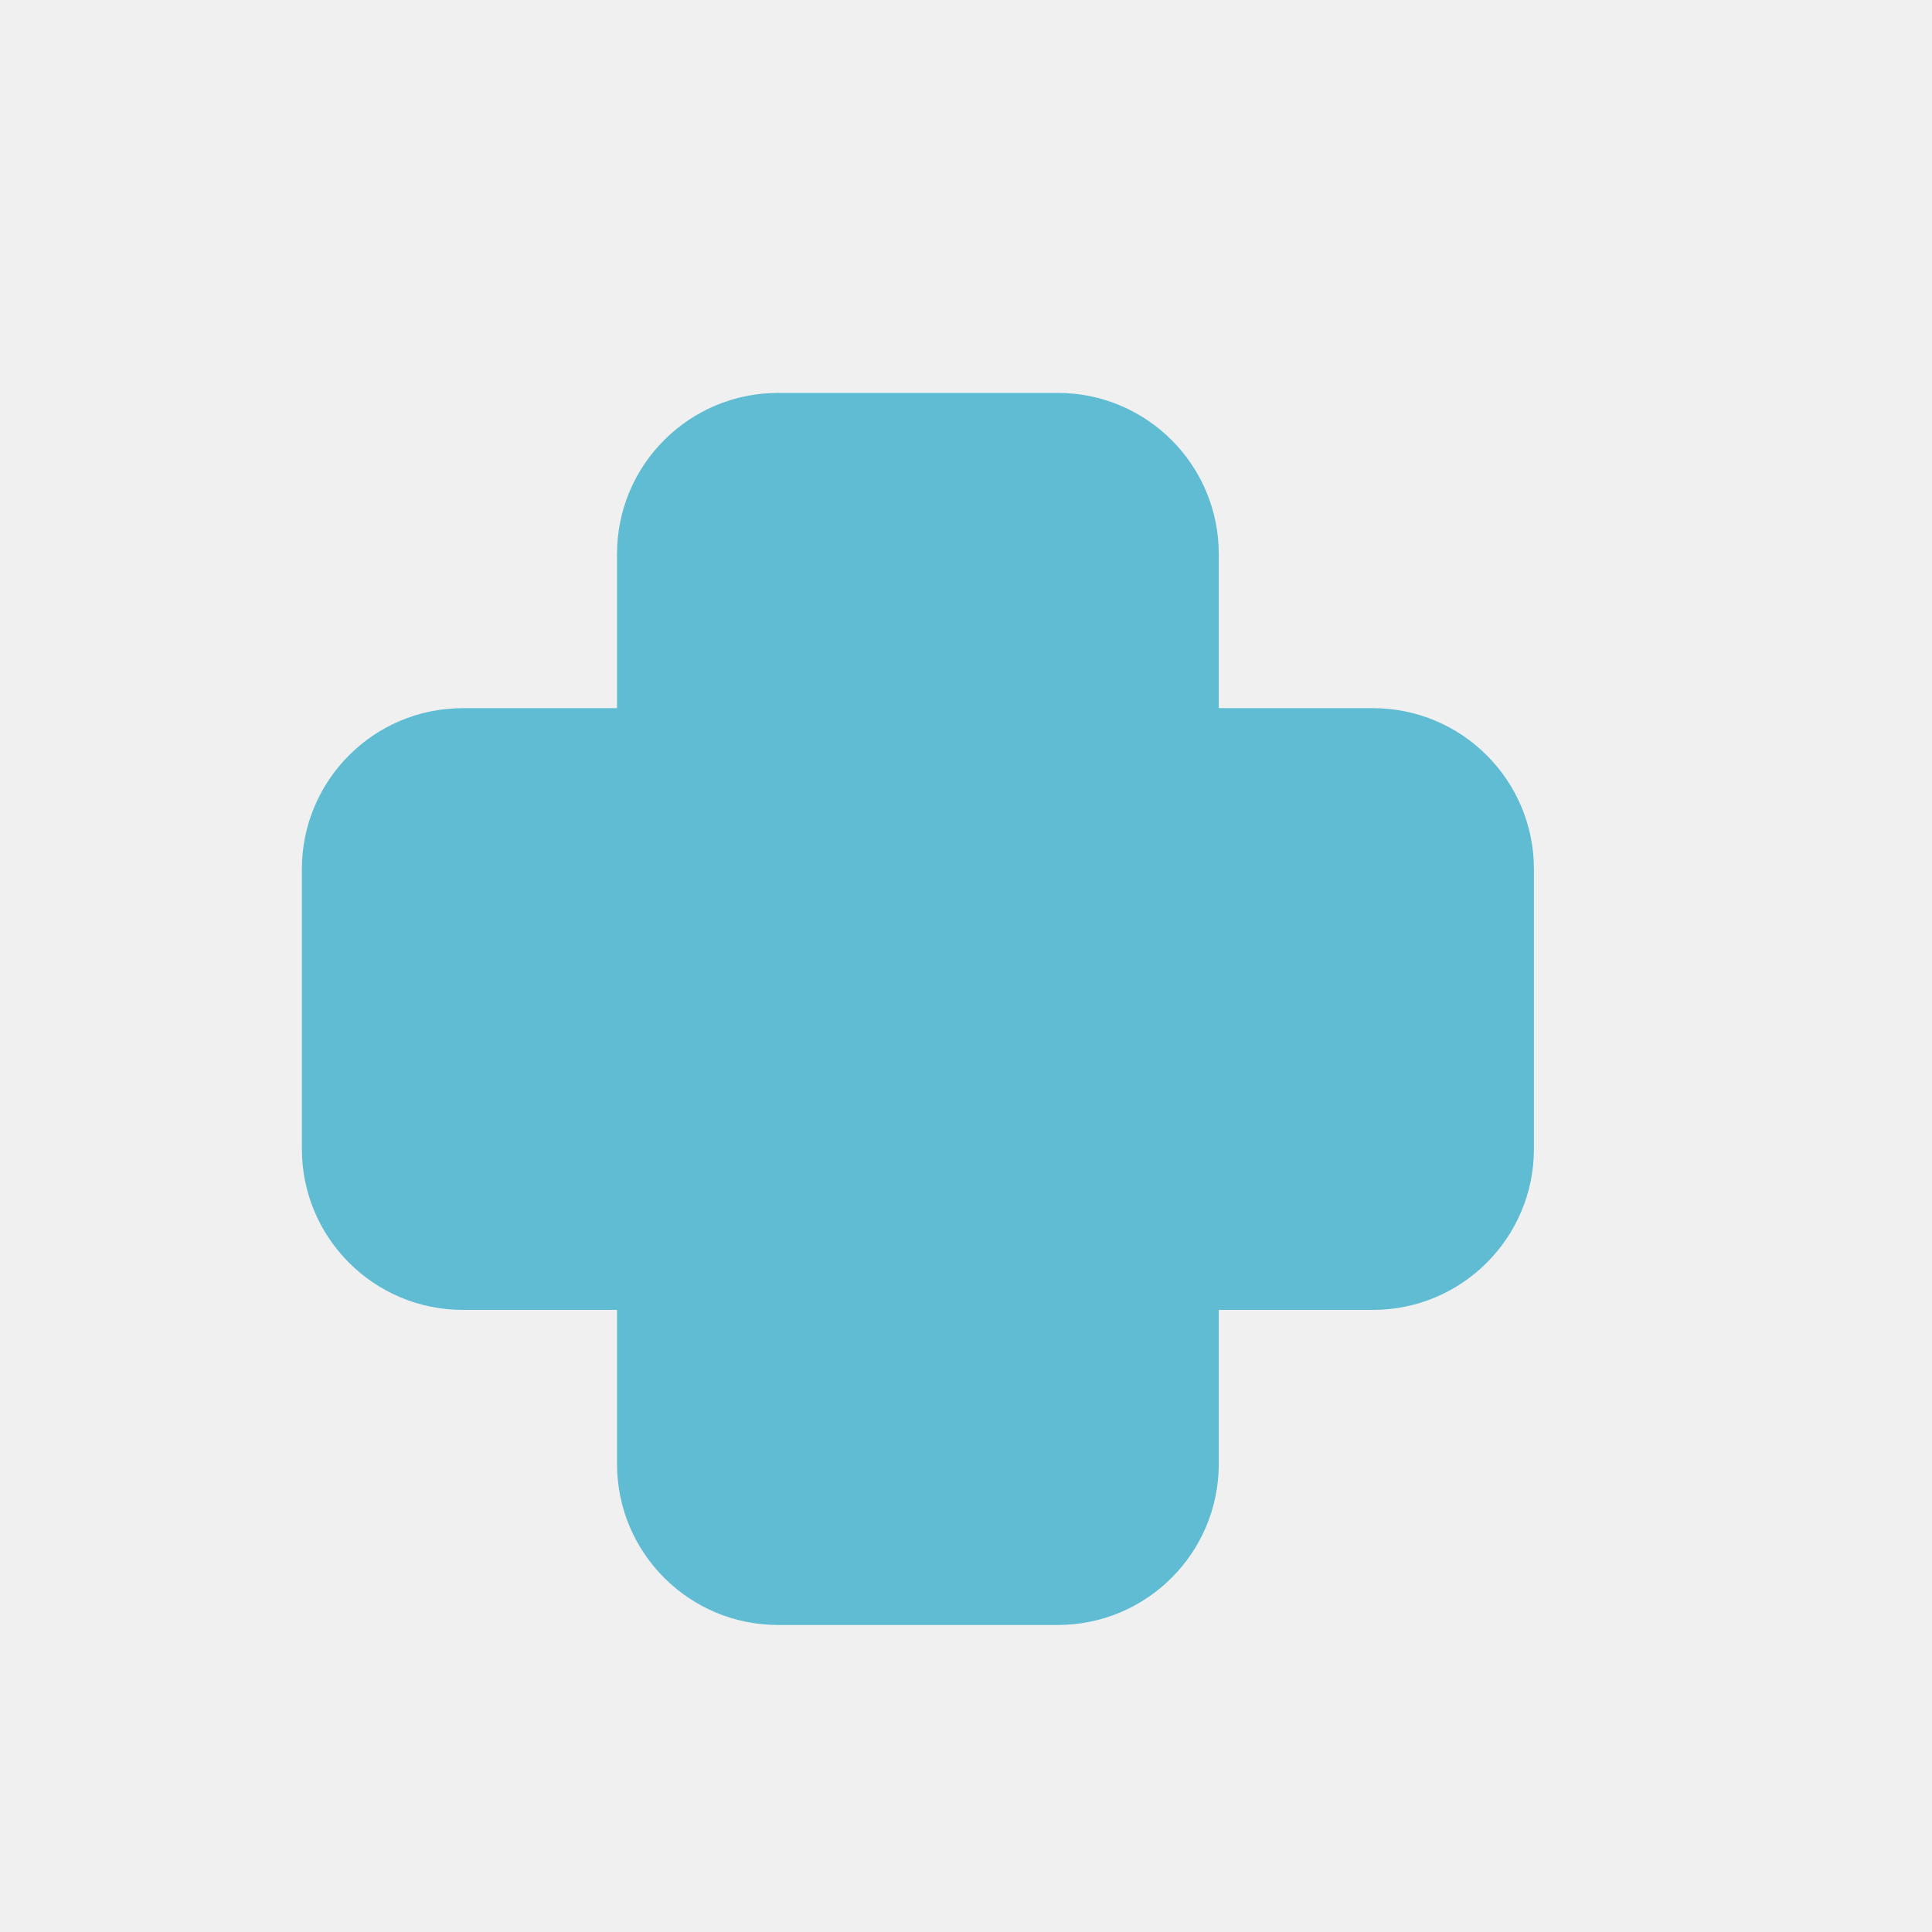
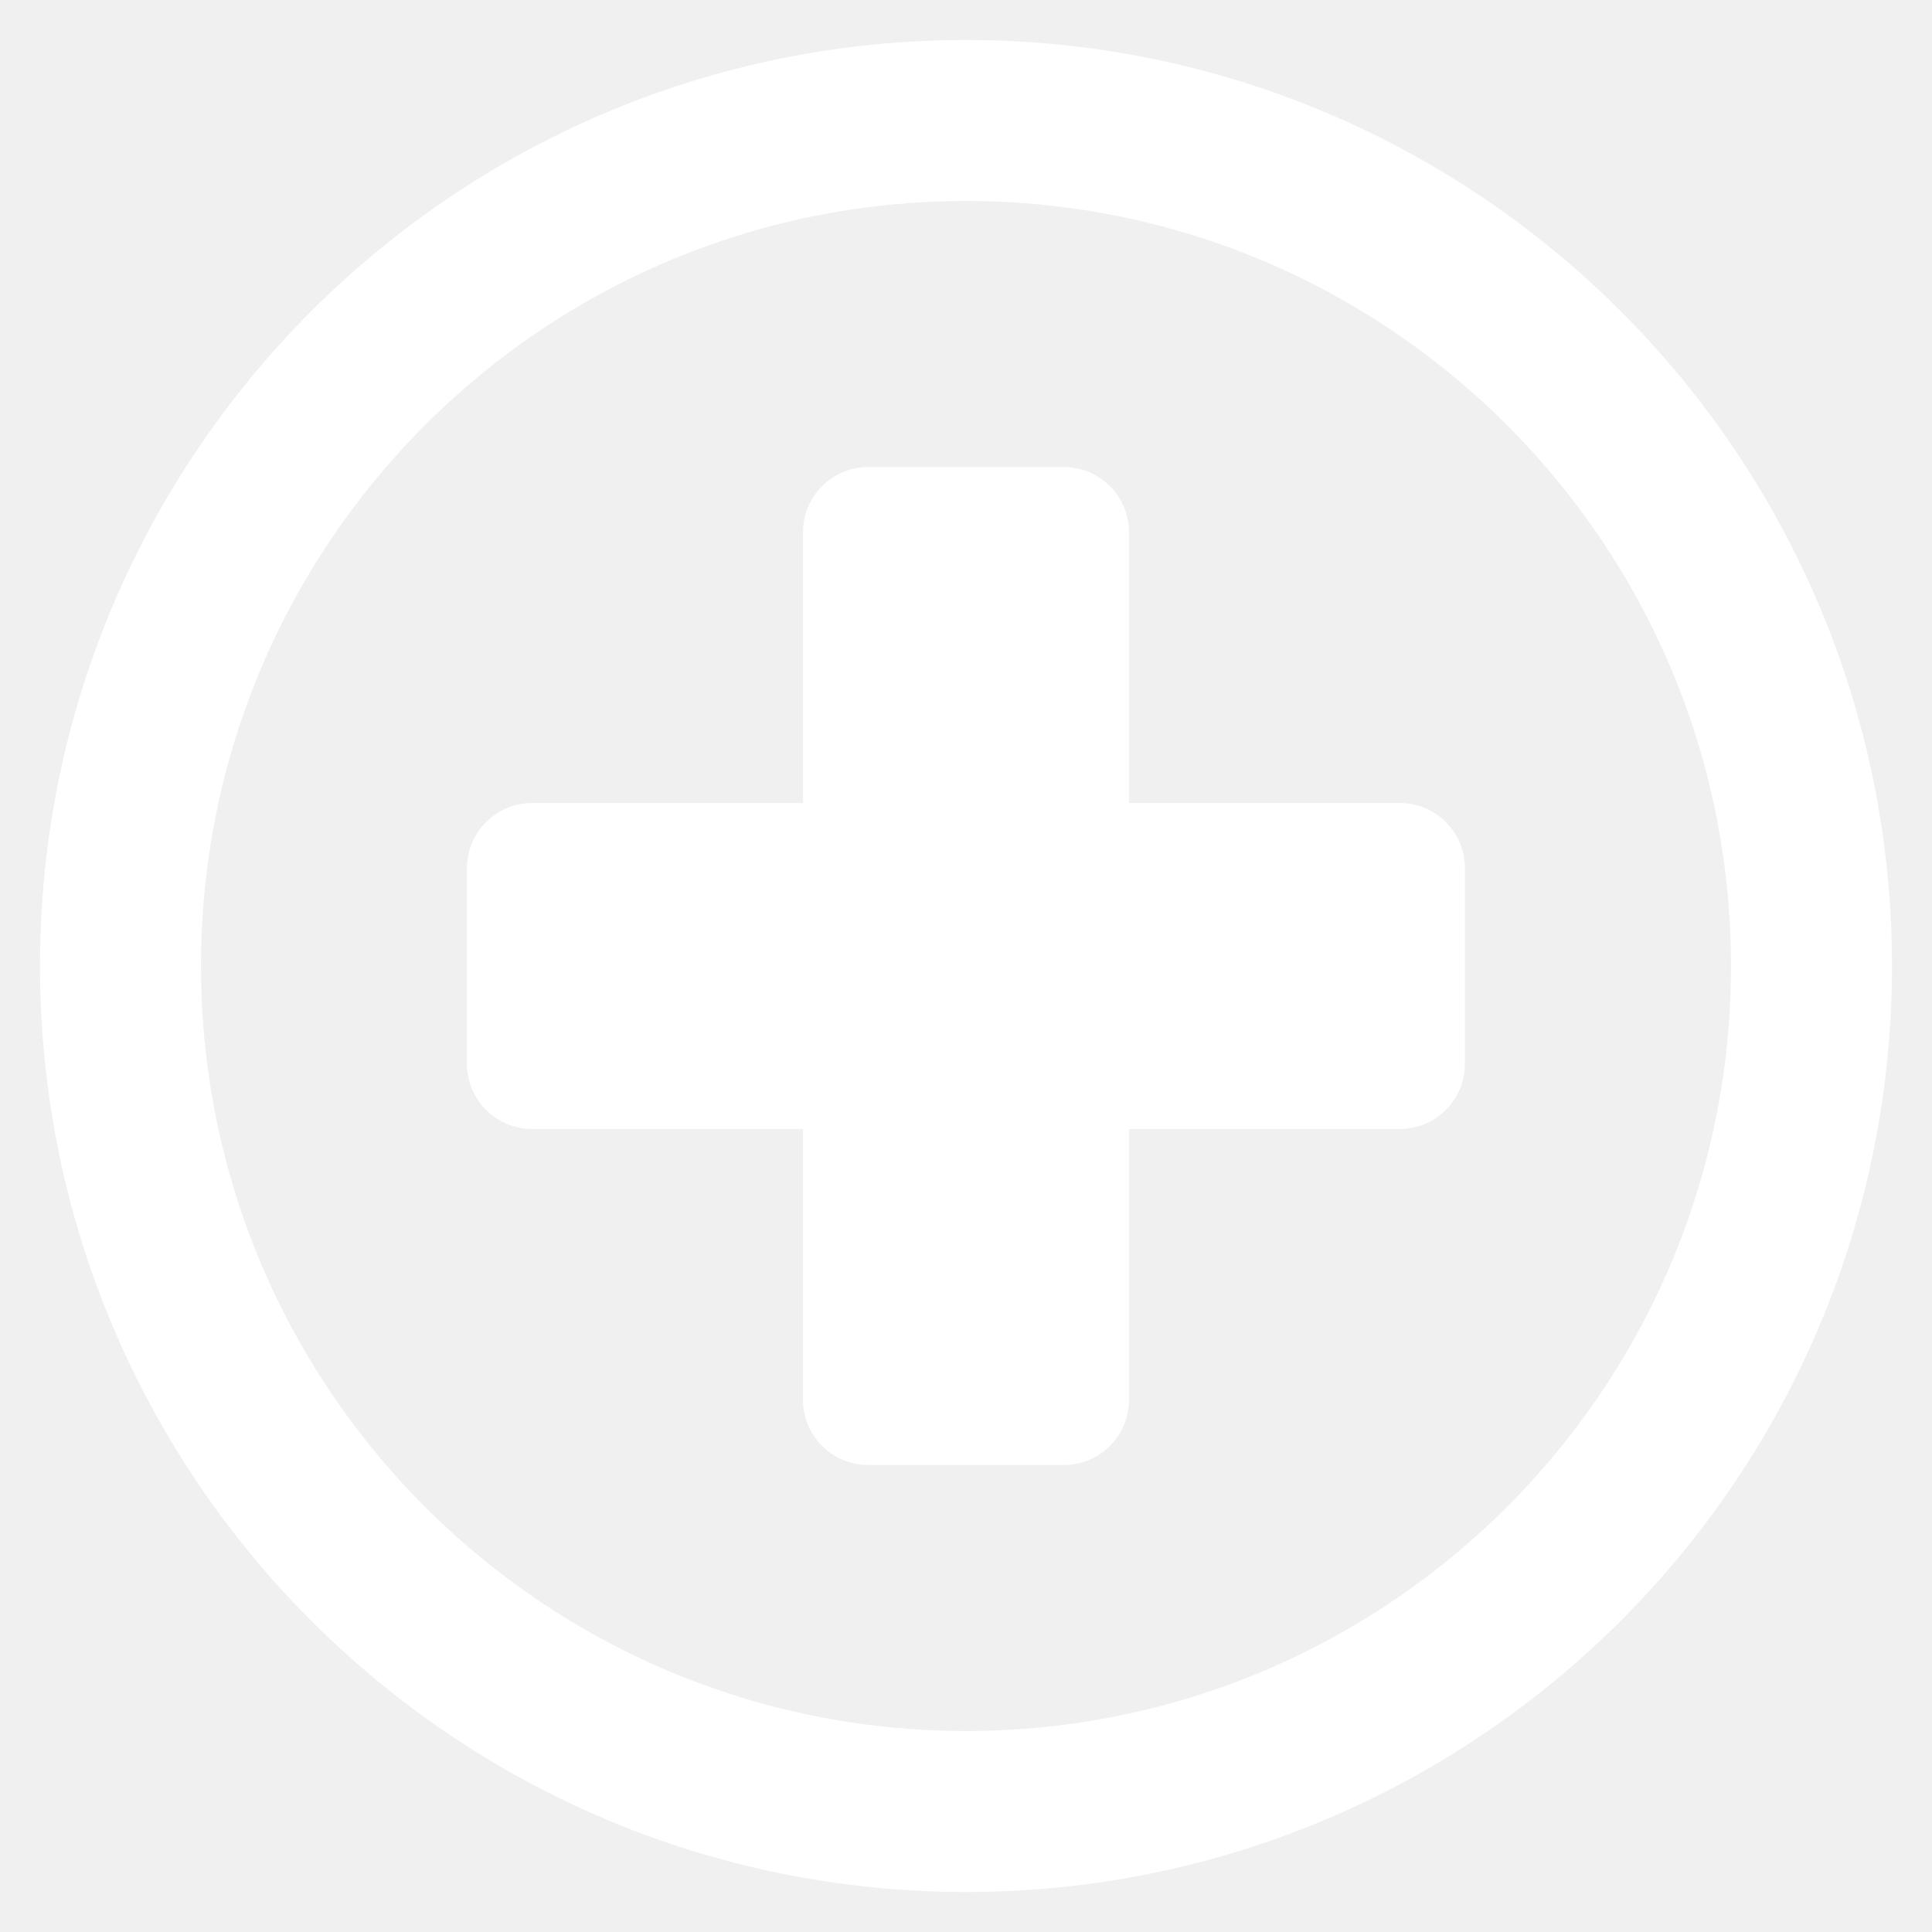
<svg xmlns="http://www.w3.org/2000/svg" version="1.1" id="repeat" x="0px" y="0px" viewBox="0 0 24 24" style="enable-background:new 0 0 24 24;" xml:space="preserve">
  <defs id="defs13" />
  <style type="text/css" id="style3">
	.st0{fill:#CF8B17;}
	.st1{fill:#FFFFFF;}
</style>
-   <path class="st1" d="m -4.946,10.237 -2.6,0 c 0,1.5 -0.3,2.9 -1,4.2 -0.8,1.6 -2.1,2.8 -3.7,3.6 -1.5,0.8 -3.3,1.1 -4.9,0.8 -1.6,-0.2 -3.2,-1 -4.4,-2.1 -0.4,-0.3 -0.4,-0.9 -0.1,-1.2 0.3,-0.4 0.9,-0.4 1.2,-0.1 l 0,0 c 1,0.7 2.2,1.1 3.4,1.1 1.2,0 2.3,-0.3 3.3,-1 0.9,-0.6 1.6,-1.5 2,-2.6 0.3,-0.9 0.4,-1.8 0.2,-2.8 l -2.4,0 c -0.4,0 -0.7,-0.3 -0.7,-0.7 0,-0.2 0.1,-0.3 0.2,-0.4 l 4.4,-4.4 c 0.3,-0.3 0.7,-0.3 0.9,0 l 4.4,4.4 c 0.3,0.3 0.4,0.6 0.3,0.9 -0.1,0.3 -0.3,0.3 -0.5,0.3 z" id="path9" style="fill:#ffffff" />
-   <rect style="opacity:1;fill:#5fbcd3;fill-opacity:1;fill-rule:nonzero;stroke:none;stroke-width:1;stroke-linecap:square;stroke-linejoin:round;stroke-miterlimit:4;stroke-dasharray:none;stroke-dashoffset:0;stroke-opacity:0.078" id="rect4143" width="7.475" height="15.305" x="7.665" y="-20.186" rx="2" ry="2" transform="scale(1,-1)" />
-   <rect style="opacity:1;fill:#5fbcd3;fill-opacity:1;fill-rule:nonzero;stroke:none;stroke-width:1;stroke-linecap:square;stroke-linejoin:round;stroke-miterlimit:4;stroke-dasharray:none;stroke-dashoffset:0;stroke-opacity:0.078" id="rect4143-1" width="7.475" height="15.305" x="8.797" y="3.75" rx="2" ry="2" transform="matrix(0,1,1,0,0,0)" />
+   <rect style="opacity:1;fill:#ffffff;fill-opacity:1;fill-rule:nonzero;stroke:none;stroke-width:1;stroke-linecap:square;stroke-linejoin:round;stroke-miterlimit:4;stroke-dasharray:none;stroke-dashoffset:0;stroke-opacity:0.078" id="rect4143" width="4.05" height="12.397" x="9.975" y="-18.199" rx="0.81" ry="0.81" transform="scale(1,-1)" />
+   <rect style="opacity:1;fill:#ffffff;fill-opacity:1;fill-rule:nonzero;stroke:none;stroke-width:1;stroke-linecap:square;stroke-linejoin:round;stroke-miterlimit:4;stroke-dasharray:none;stroke-dashoffset:0;stroke-opacity:0.078" id="rect4143-1" width="4.05" height="12.397" x="9.975" y="5.801" rx="0.81" ry="0.81" transform="matrix(0,1,1,0,0,0)" />
+   <circle style="opacity:1;fill:none;fill-opacity:1;fill-rule:nonzero;stroke:#ffffff;stroke-width:2;stroke-linecap:square;stroke-linejoin:round;stroke-miterlimit:4;stroke-dasharray:none;stroke-dashoffset:0;stroke-opacity:1" id="path4136" cx="12" cy="12" r="10.503" />
</svg>
